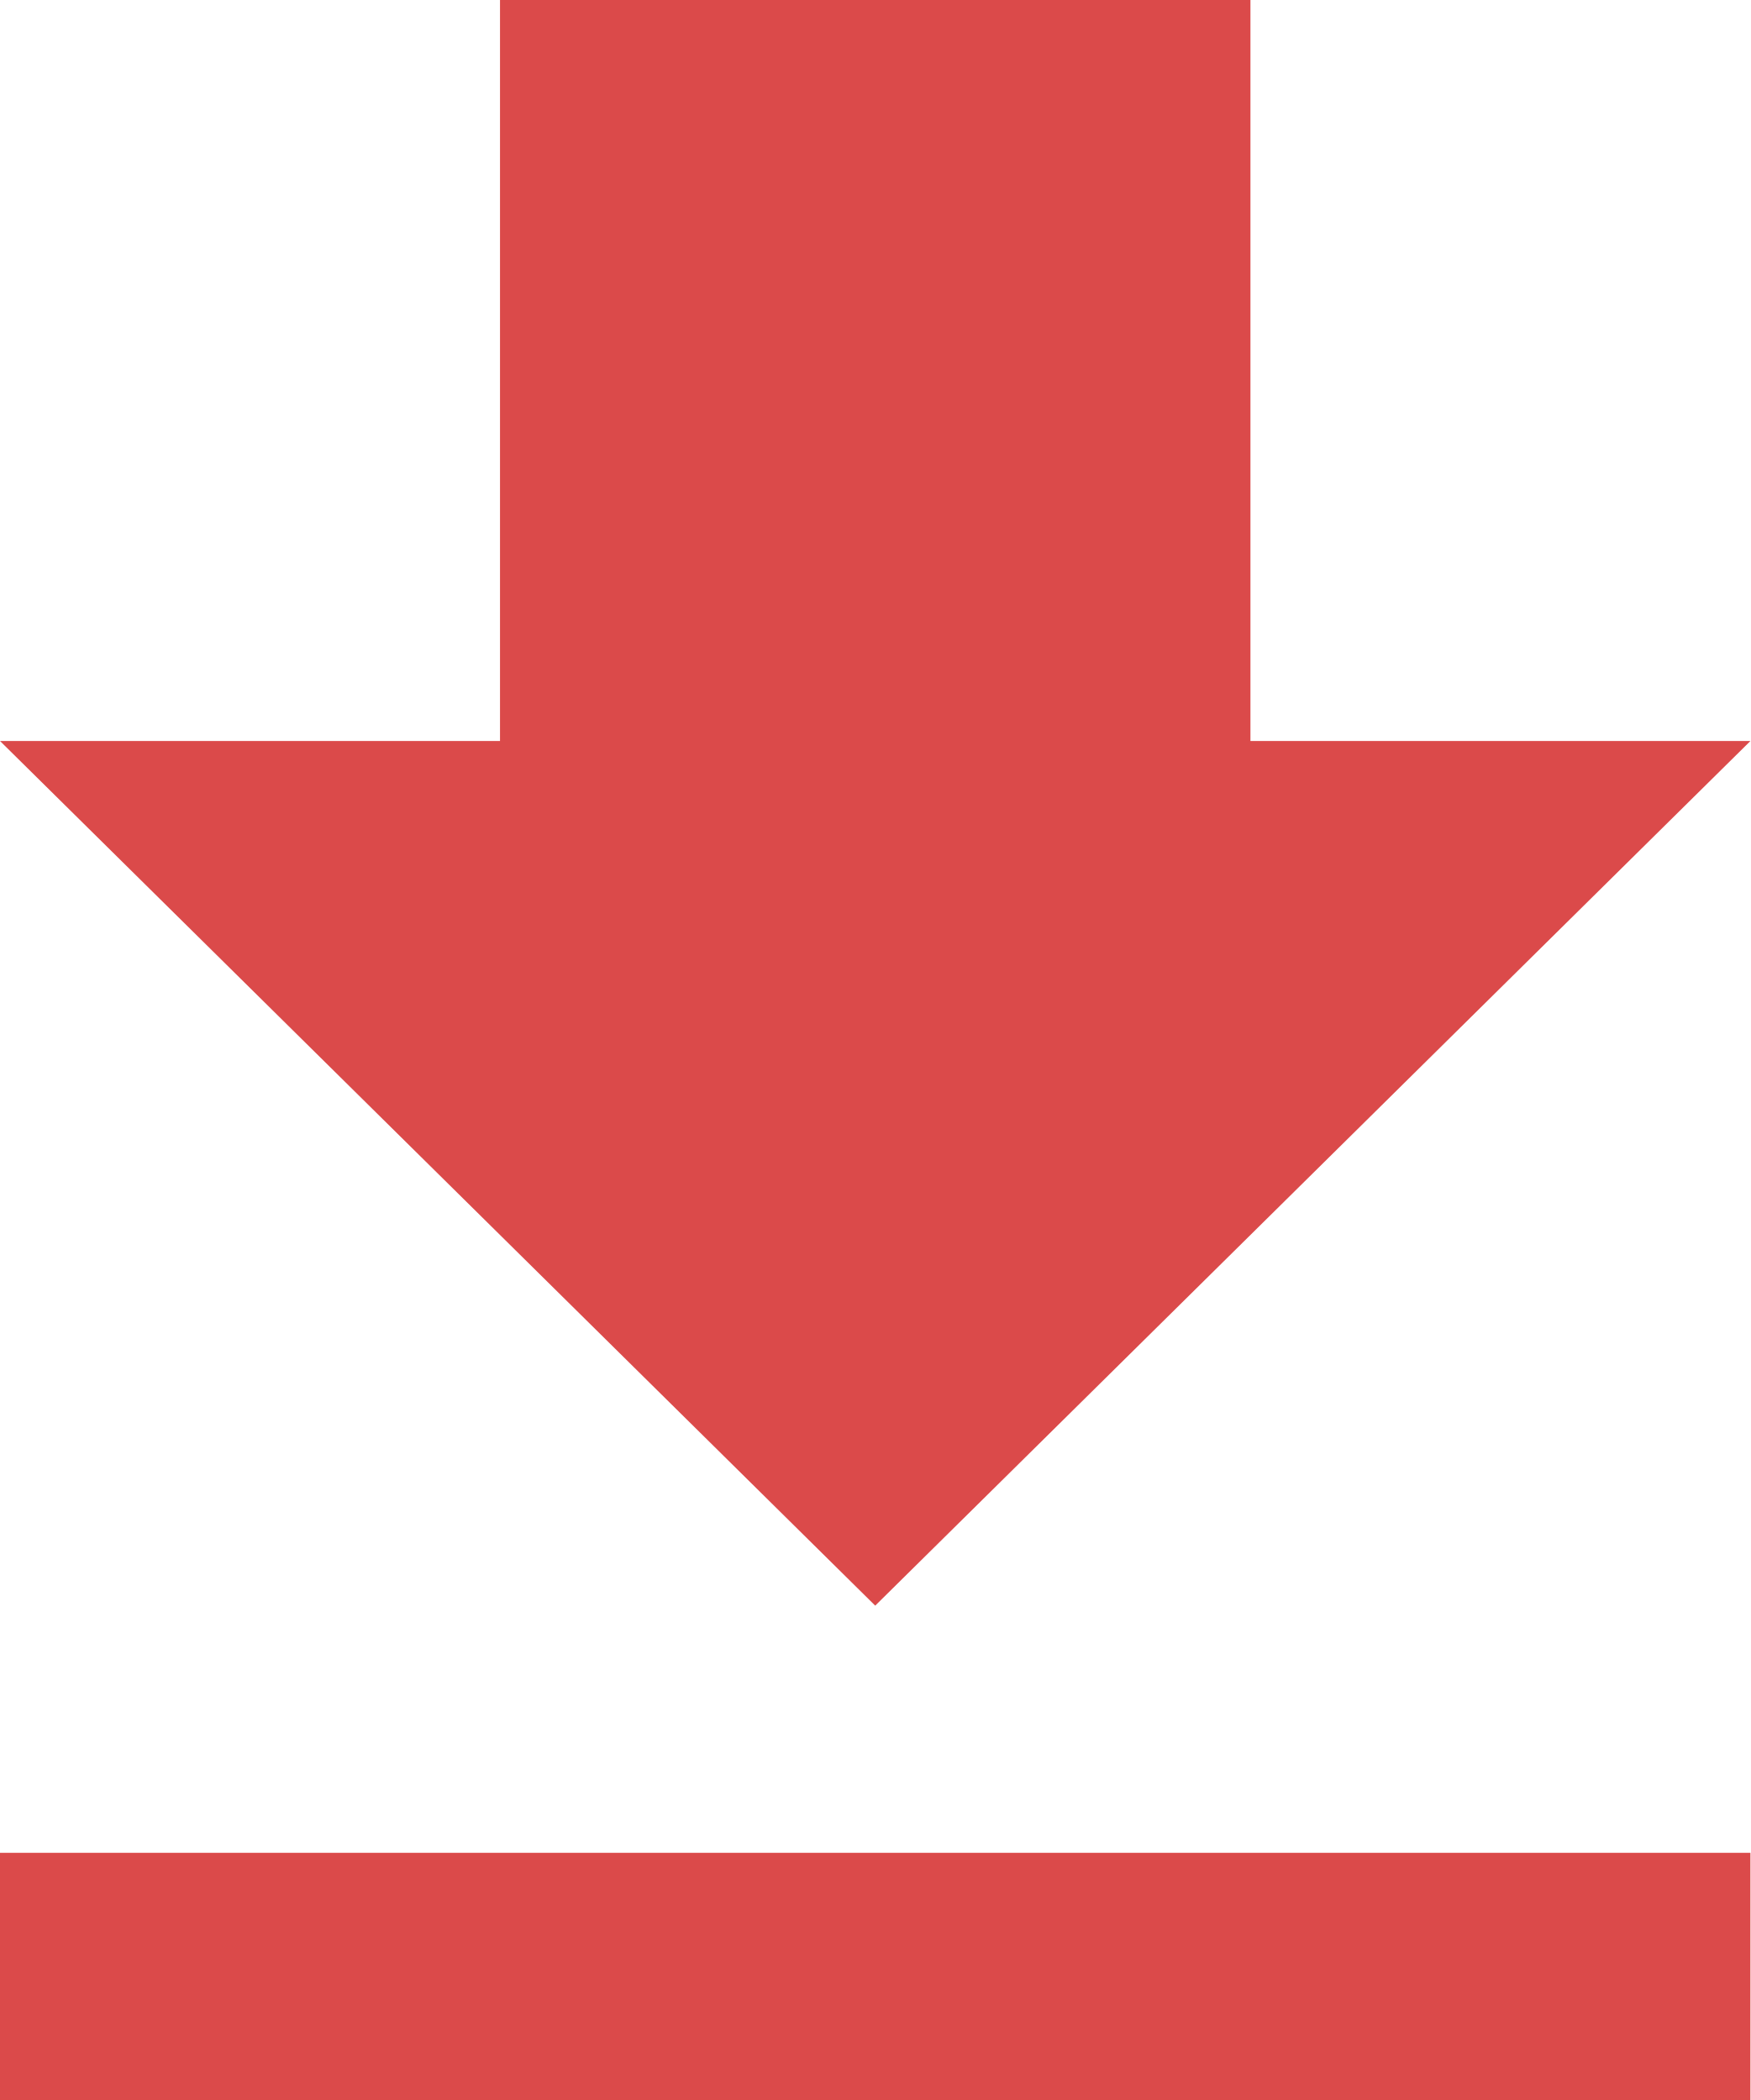
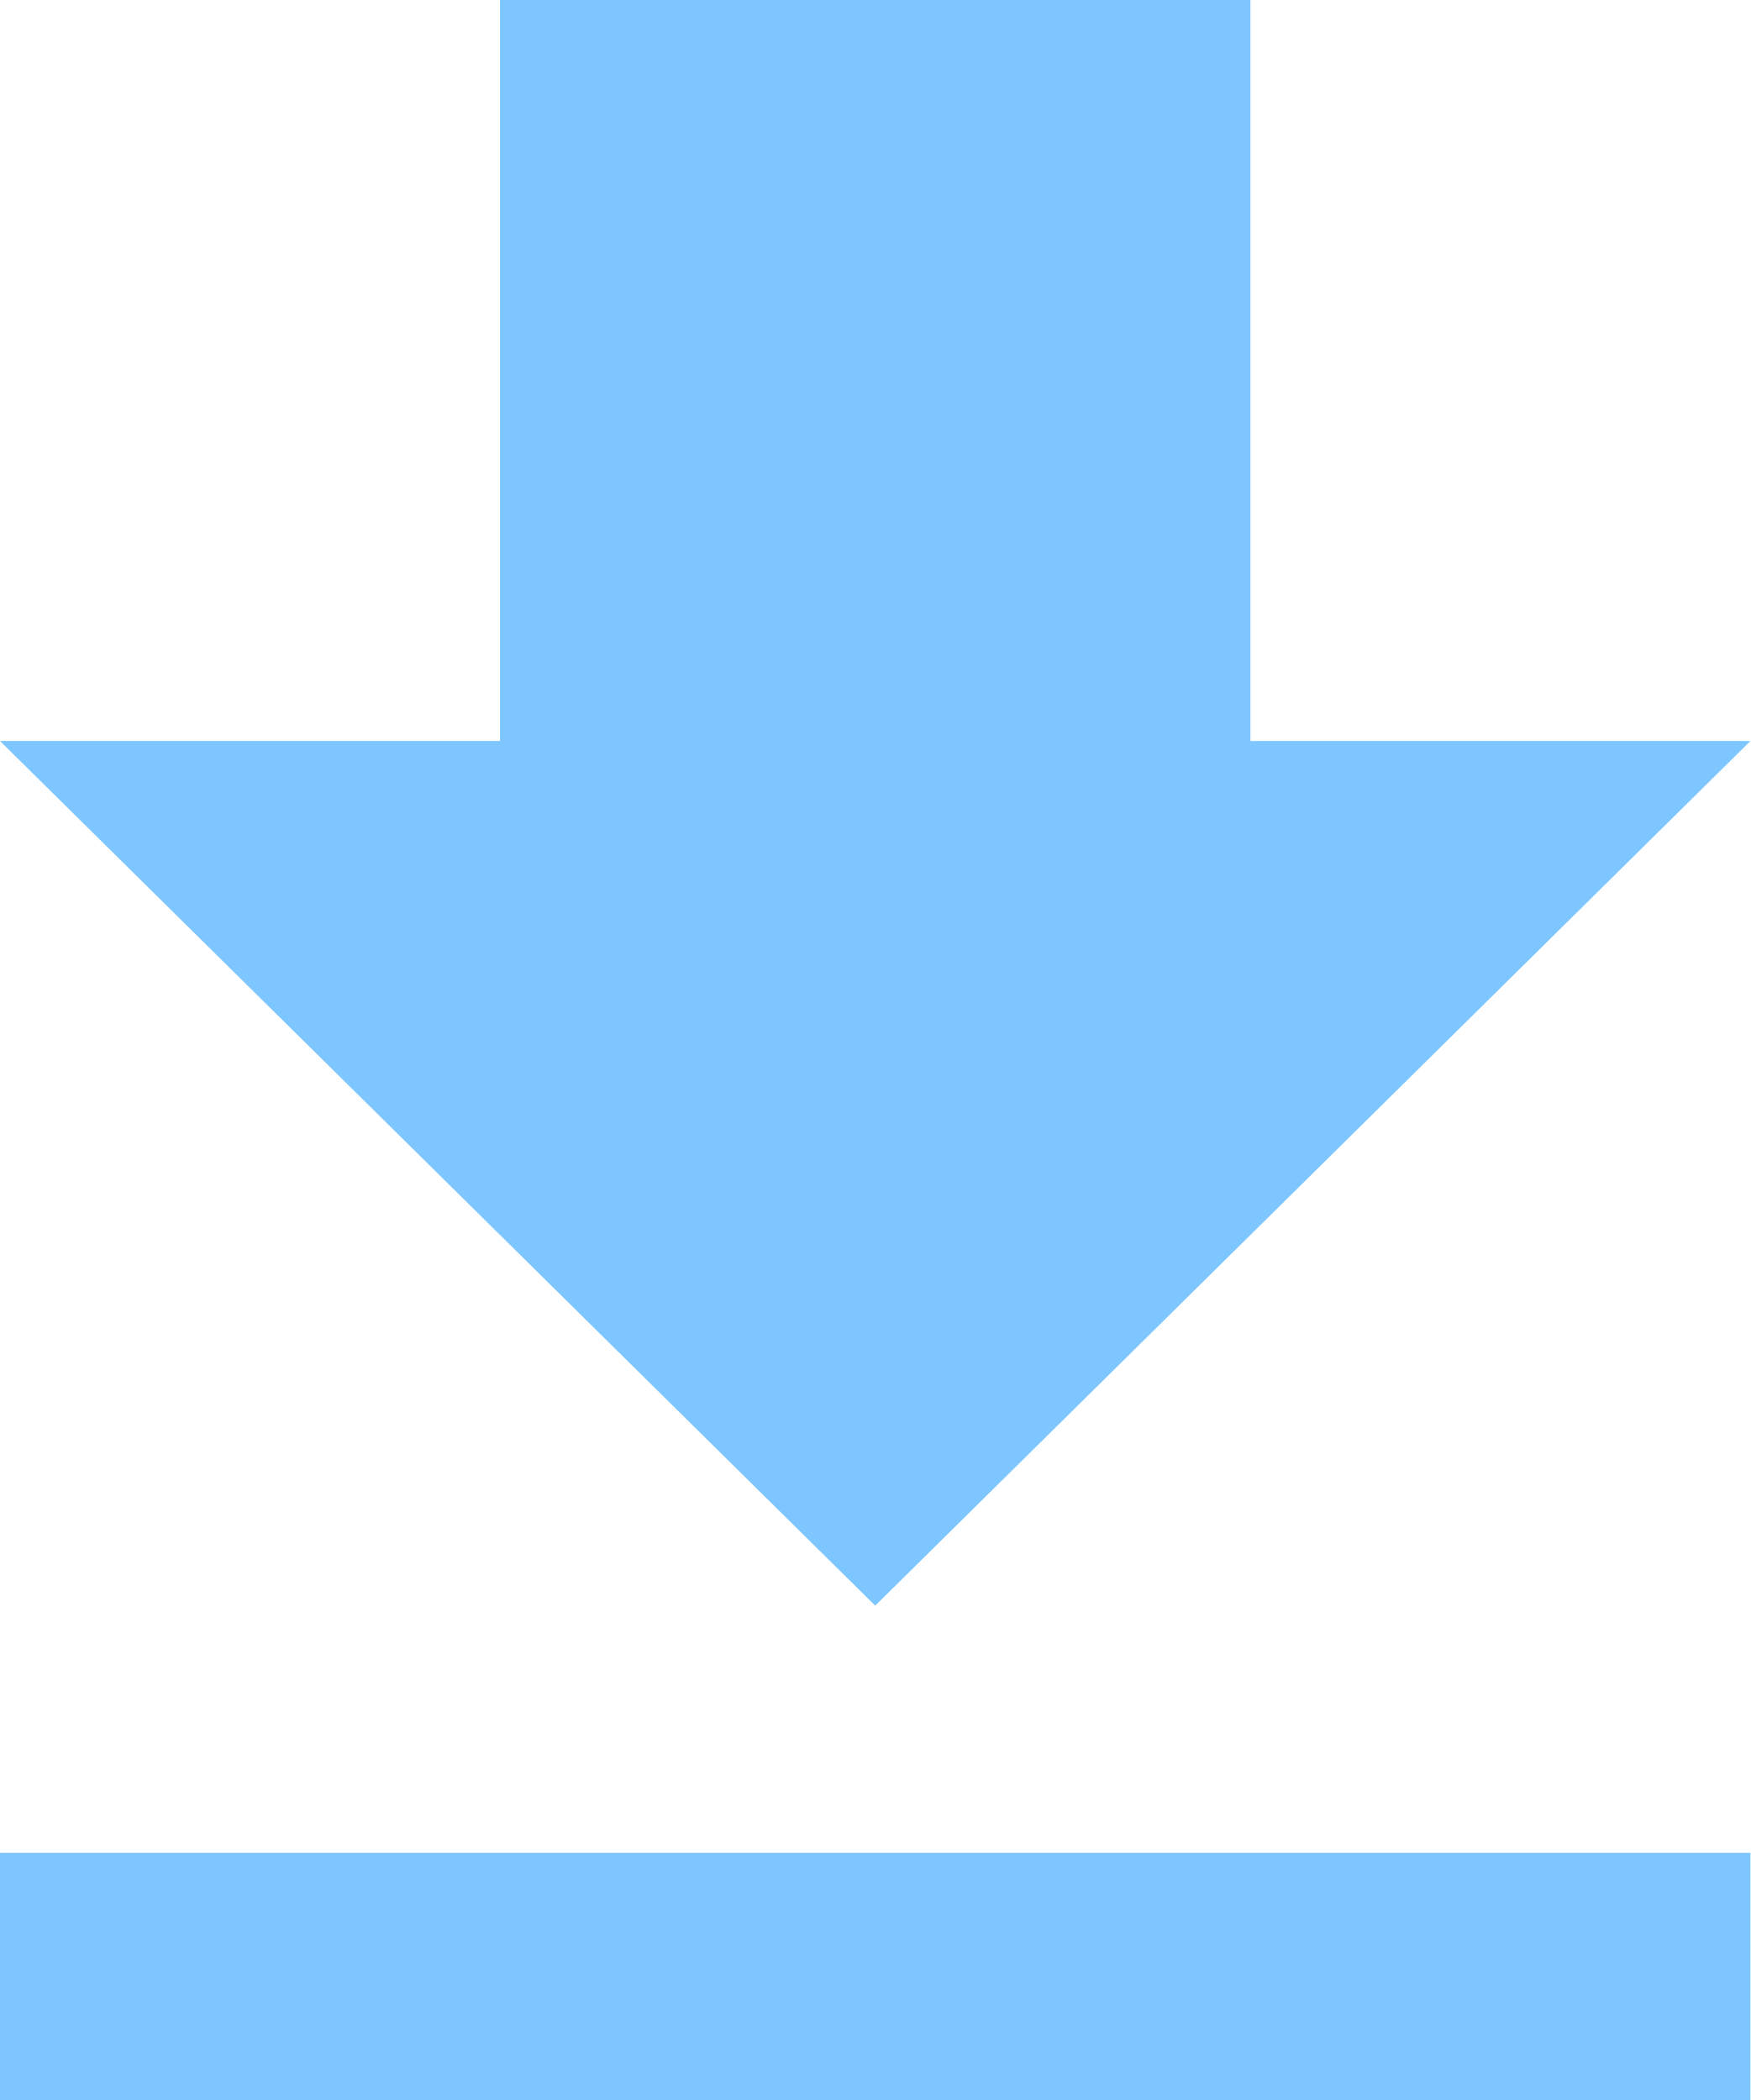
<svg xmlns="http://www.w3.org/2000/svg" width="22.5" height="27" viewBox="0 0 22.5 27">
-   <path d="M29.25,14.027H22.823V4.5H13.177v9.527H6.75L18,25.144ZM6.75,28.322V31.5h22.5V28.322Z" transform="translate(-6.75 -4.5)" fill="#db4a4a" />
+   <path d="M29.25,14.027H22.823V4.5H13.177v9.527H6.75L18,25.144ZM6.75,28.322V31.5h22.5V28.322Z" transform="translate(-6.75 -4.5)" fill="#7EC6FF" />
</svg>
